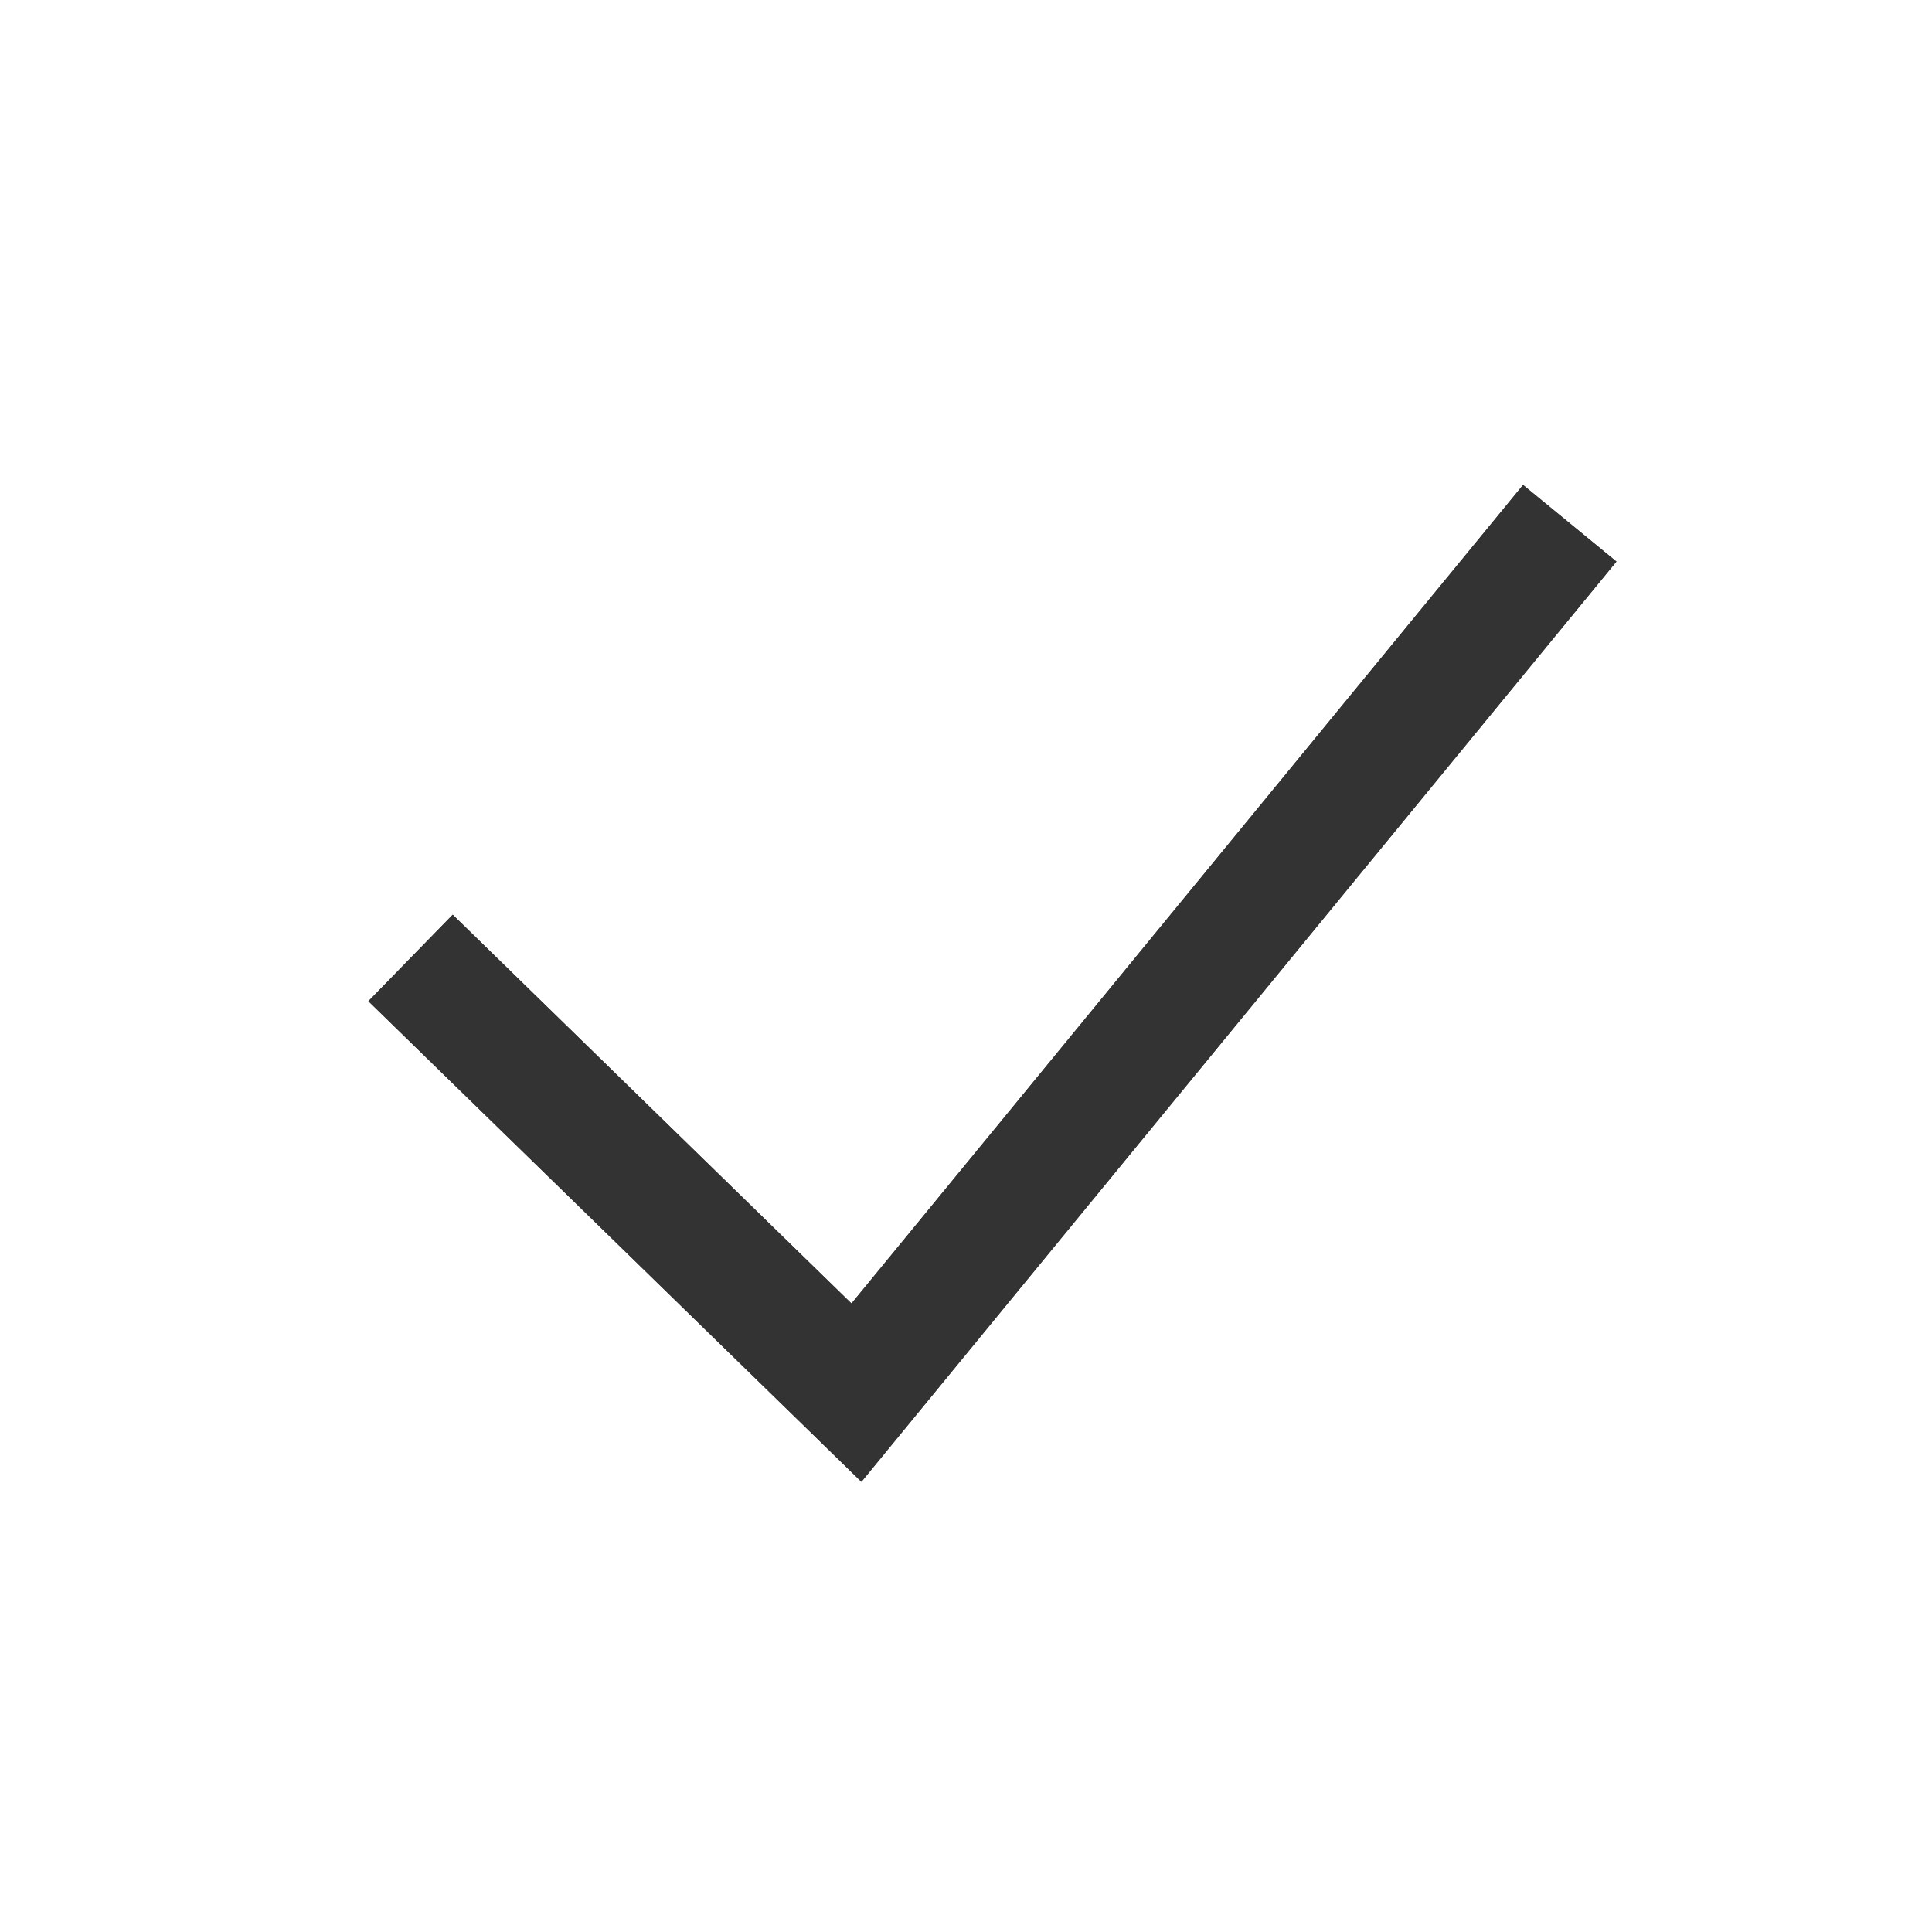
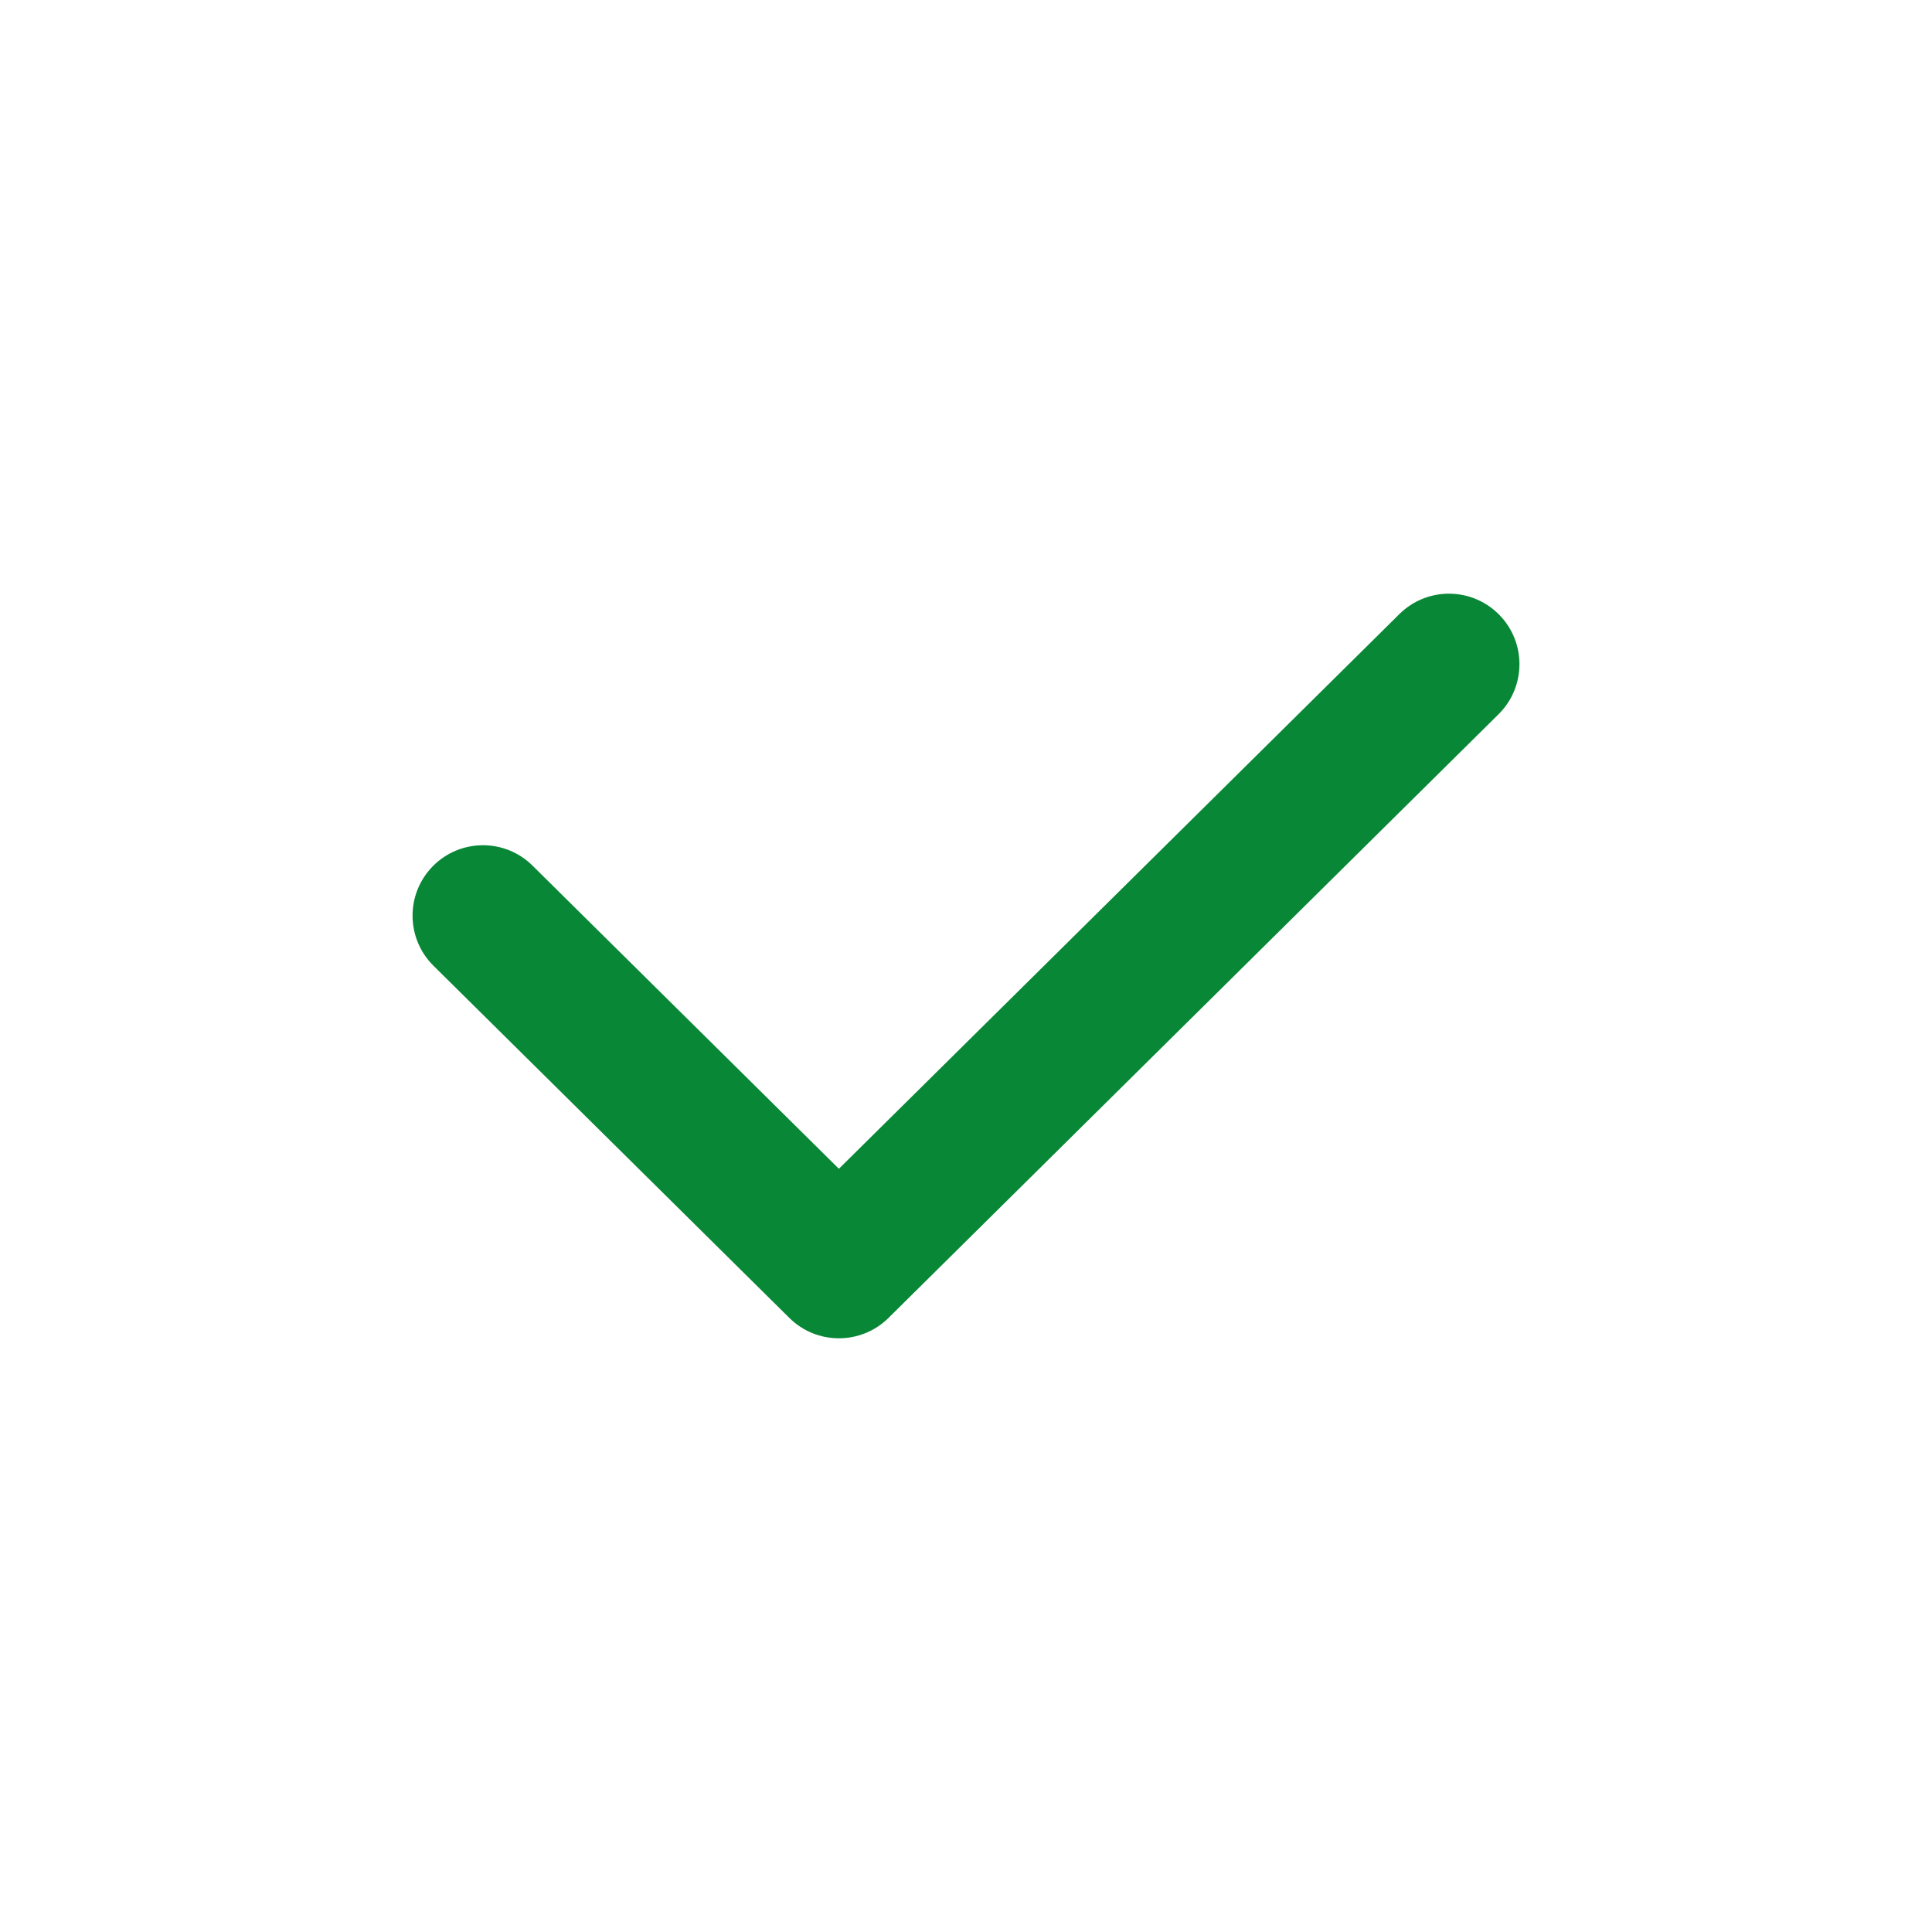
- <svg xmlns="http://www.w3.org/2000/svg" width="24px" height="24px" viewBox="0 0 24 24" version="1.1">
-   <g id="basics/icon/common/single-check" stroke="none" stroke-width="1" fill="none" fill-rule="evenodd">
-     <g>
-       <rect id="Rectangle" x="0" y="0" width="24" height="24" />
-       <g id="outline" transform="translate(4.5, 6.5)" stroke="#333333" stroke-width="1.5">
-         <polyline id="Stroke-1" points="0.6 5.4 6.139 10.8 15 0" />
-       </g>
-       <g id="fill" transform="translate(4.5, 5.5)" fill="#333333" fill-rule="nonzero">
-         <polygon id="Stroke-1" points="6.077 10.693 14.42 0.524 15.58 1.476 6.201 12.907 0.076 6.937 1.124 5.863" />
-       </g>
-     </g>
-   </g>
+ <svg xmlns="http://www.w3.org/2000/svg" width="24" height="24" viewBox="0 0 24 24" fill="none">
+   <path id="fill" fill-rule="evenodd" clip-rule="evenodd" d="M18.622 7.635C18.962 7.978 18.959 8.532 18.616 8.872L11.037 16.372C10.696 16.709 10.146 16.709 9.806 16.372L5.385 11.997C5.041 11.657 5.038 11.103 5.378 10.759C5.718 10.416 6.272 10.413 6.615 10.753L10.421 14.519L17.384 7.628C17.728 7.288 18.282 7.291 18.622 7.635Z" fill="#088736" />
</svg>
